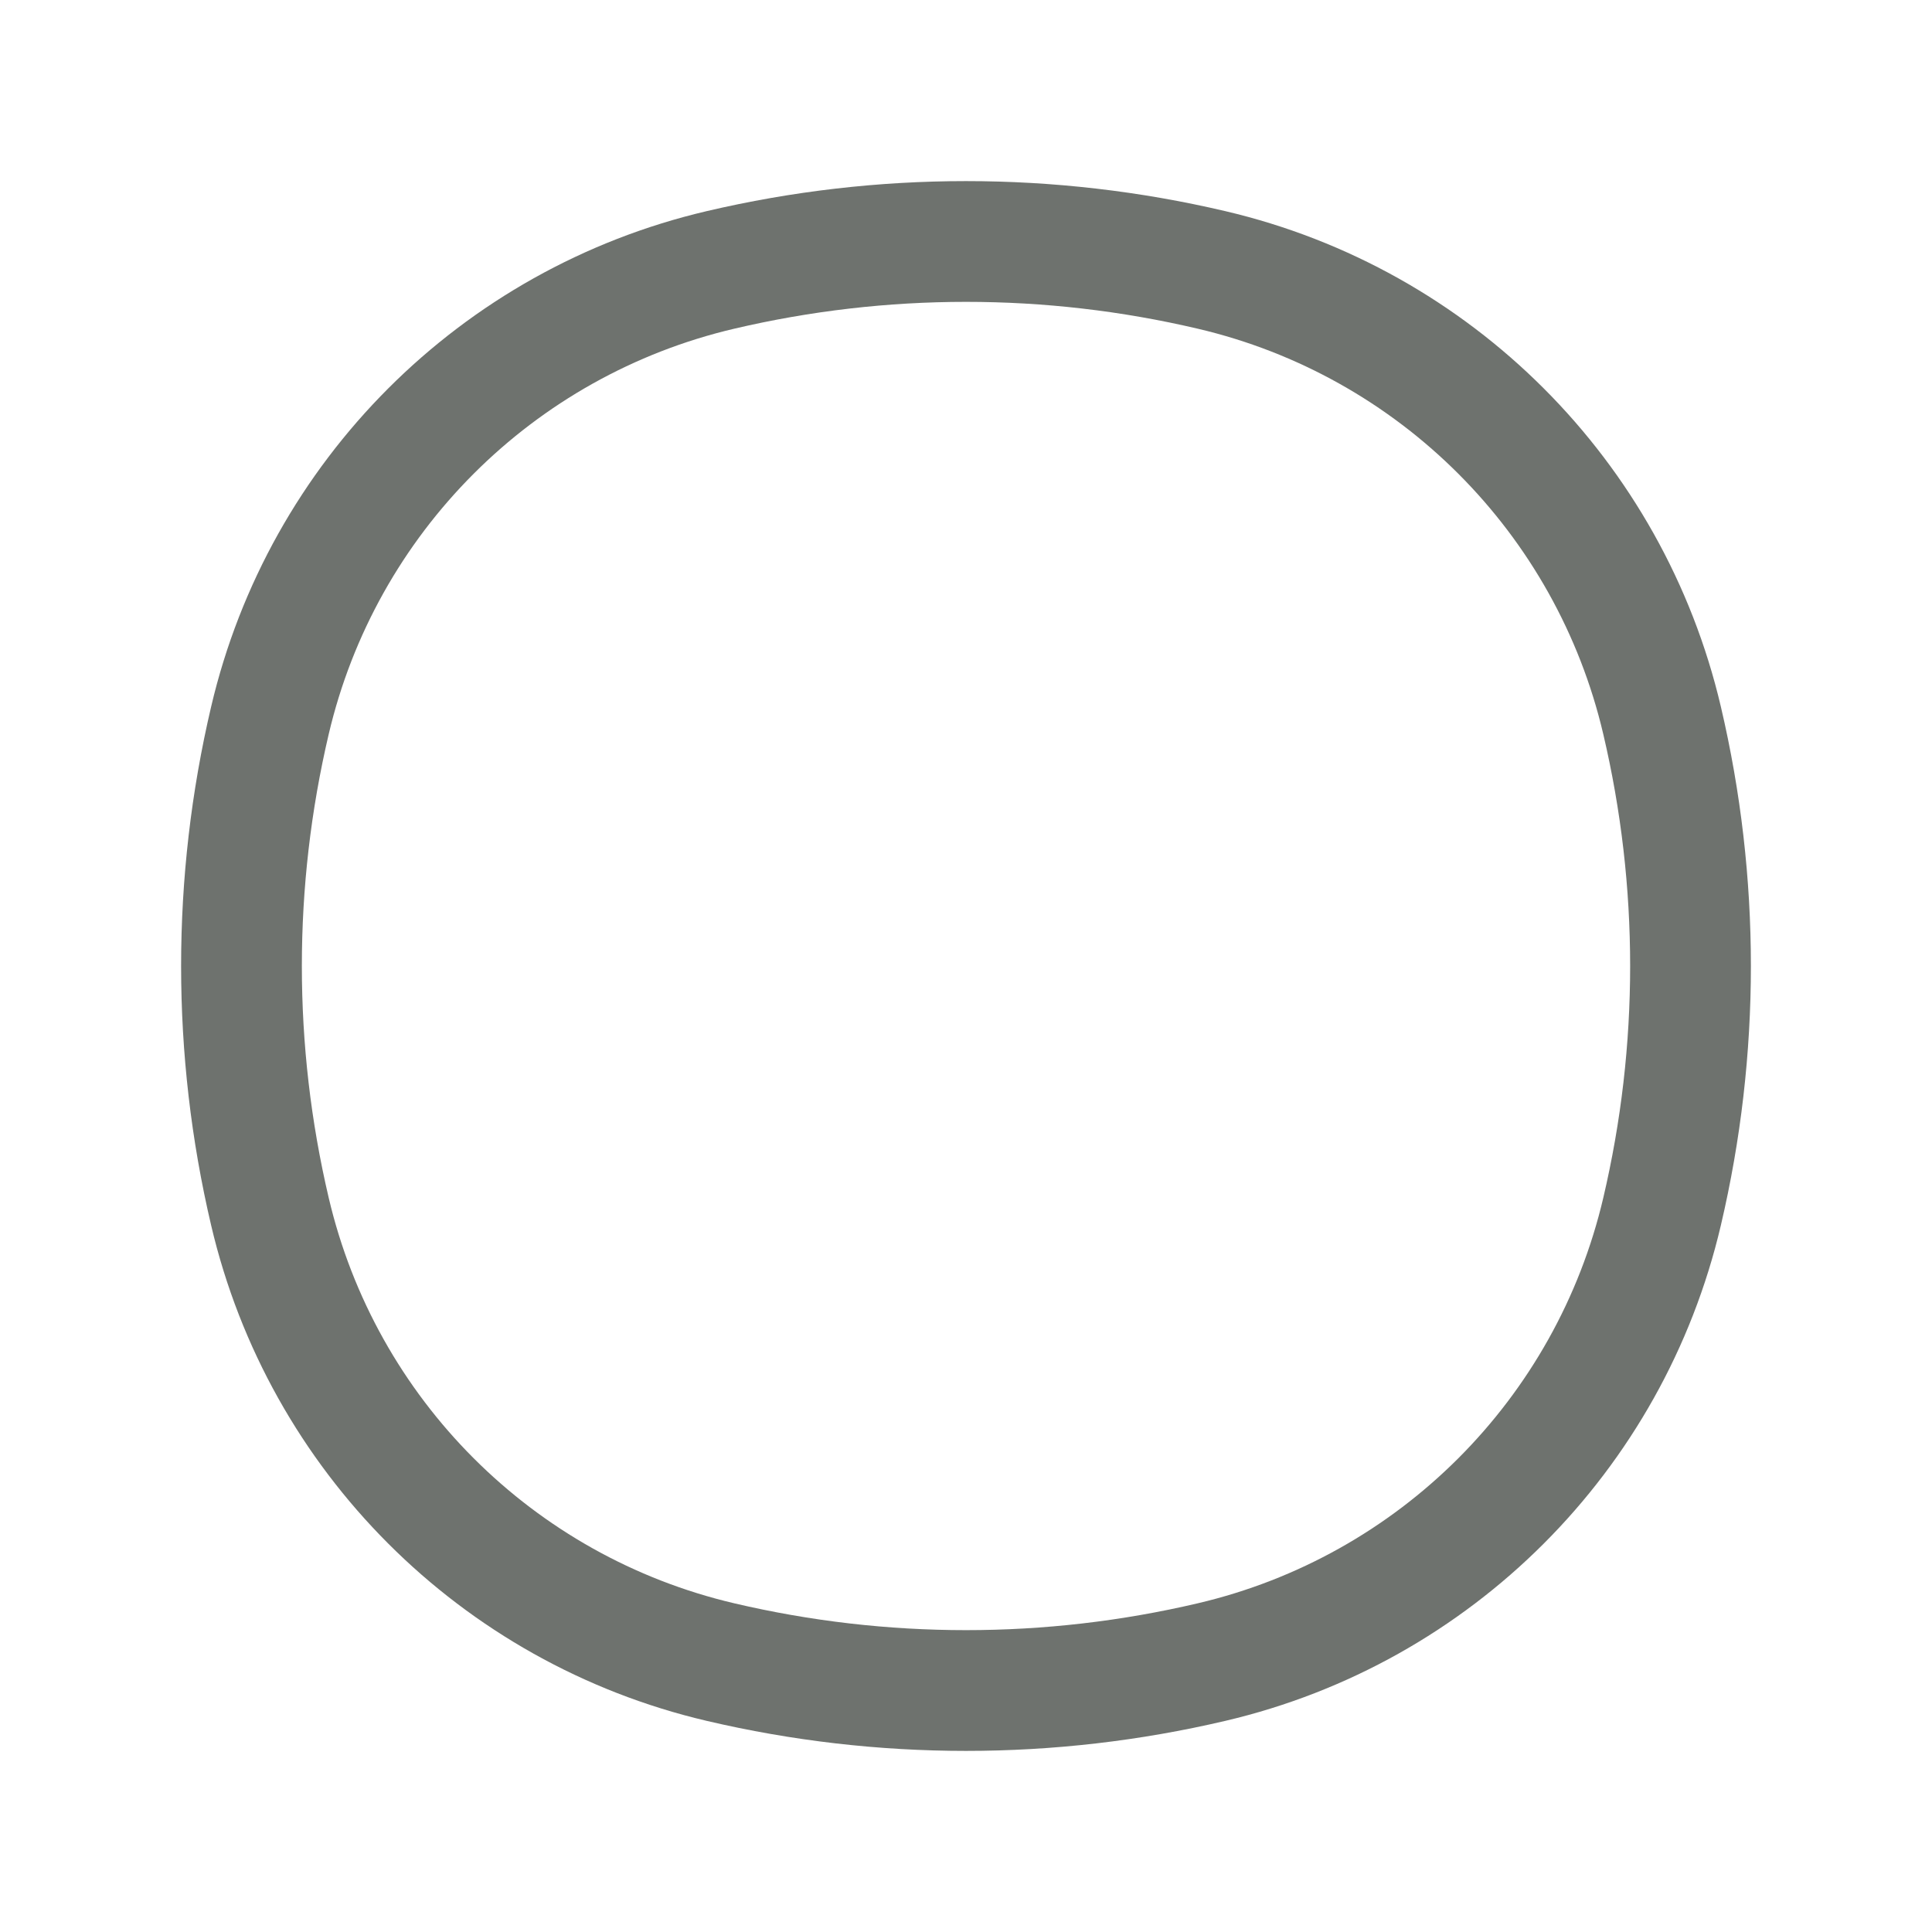
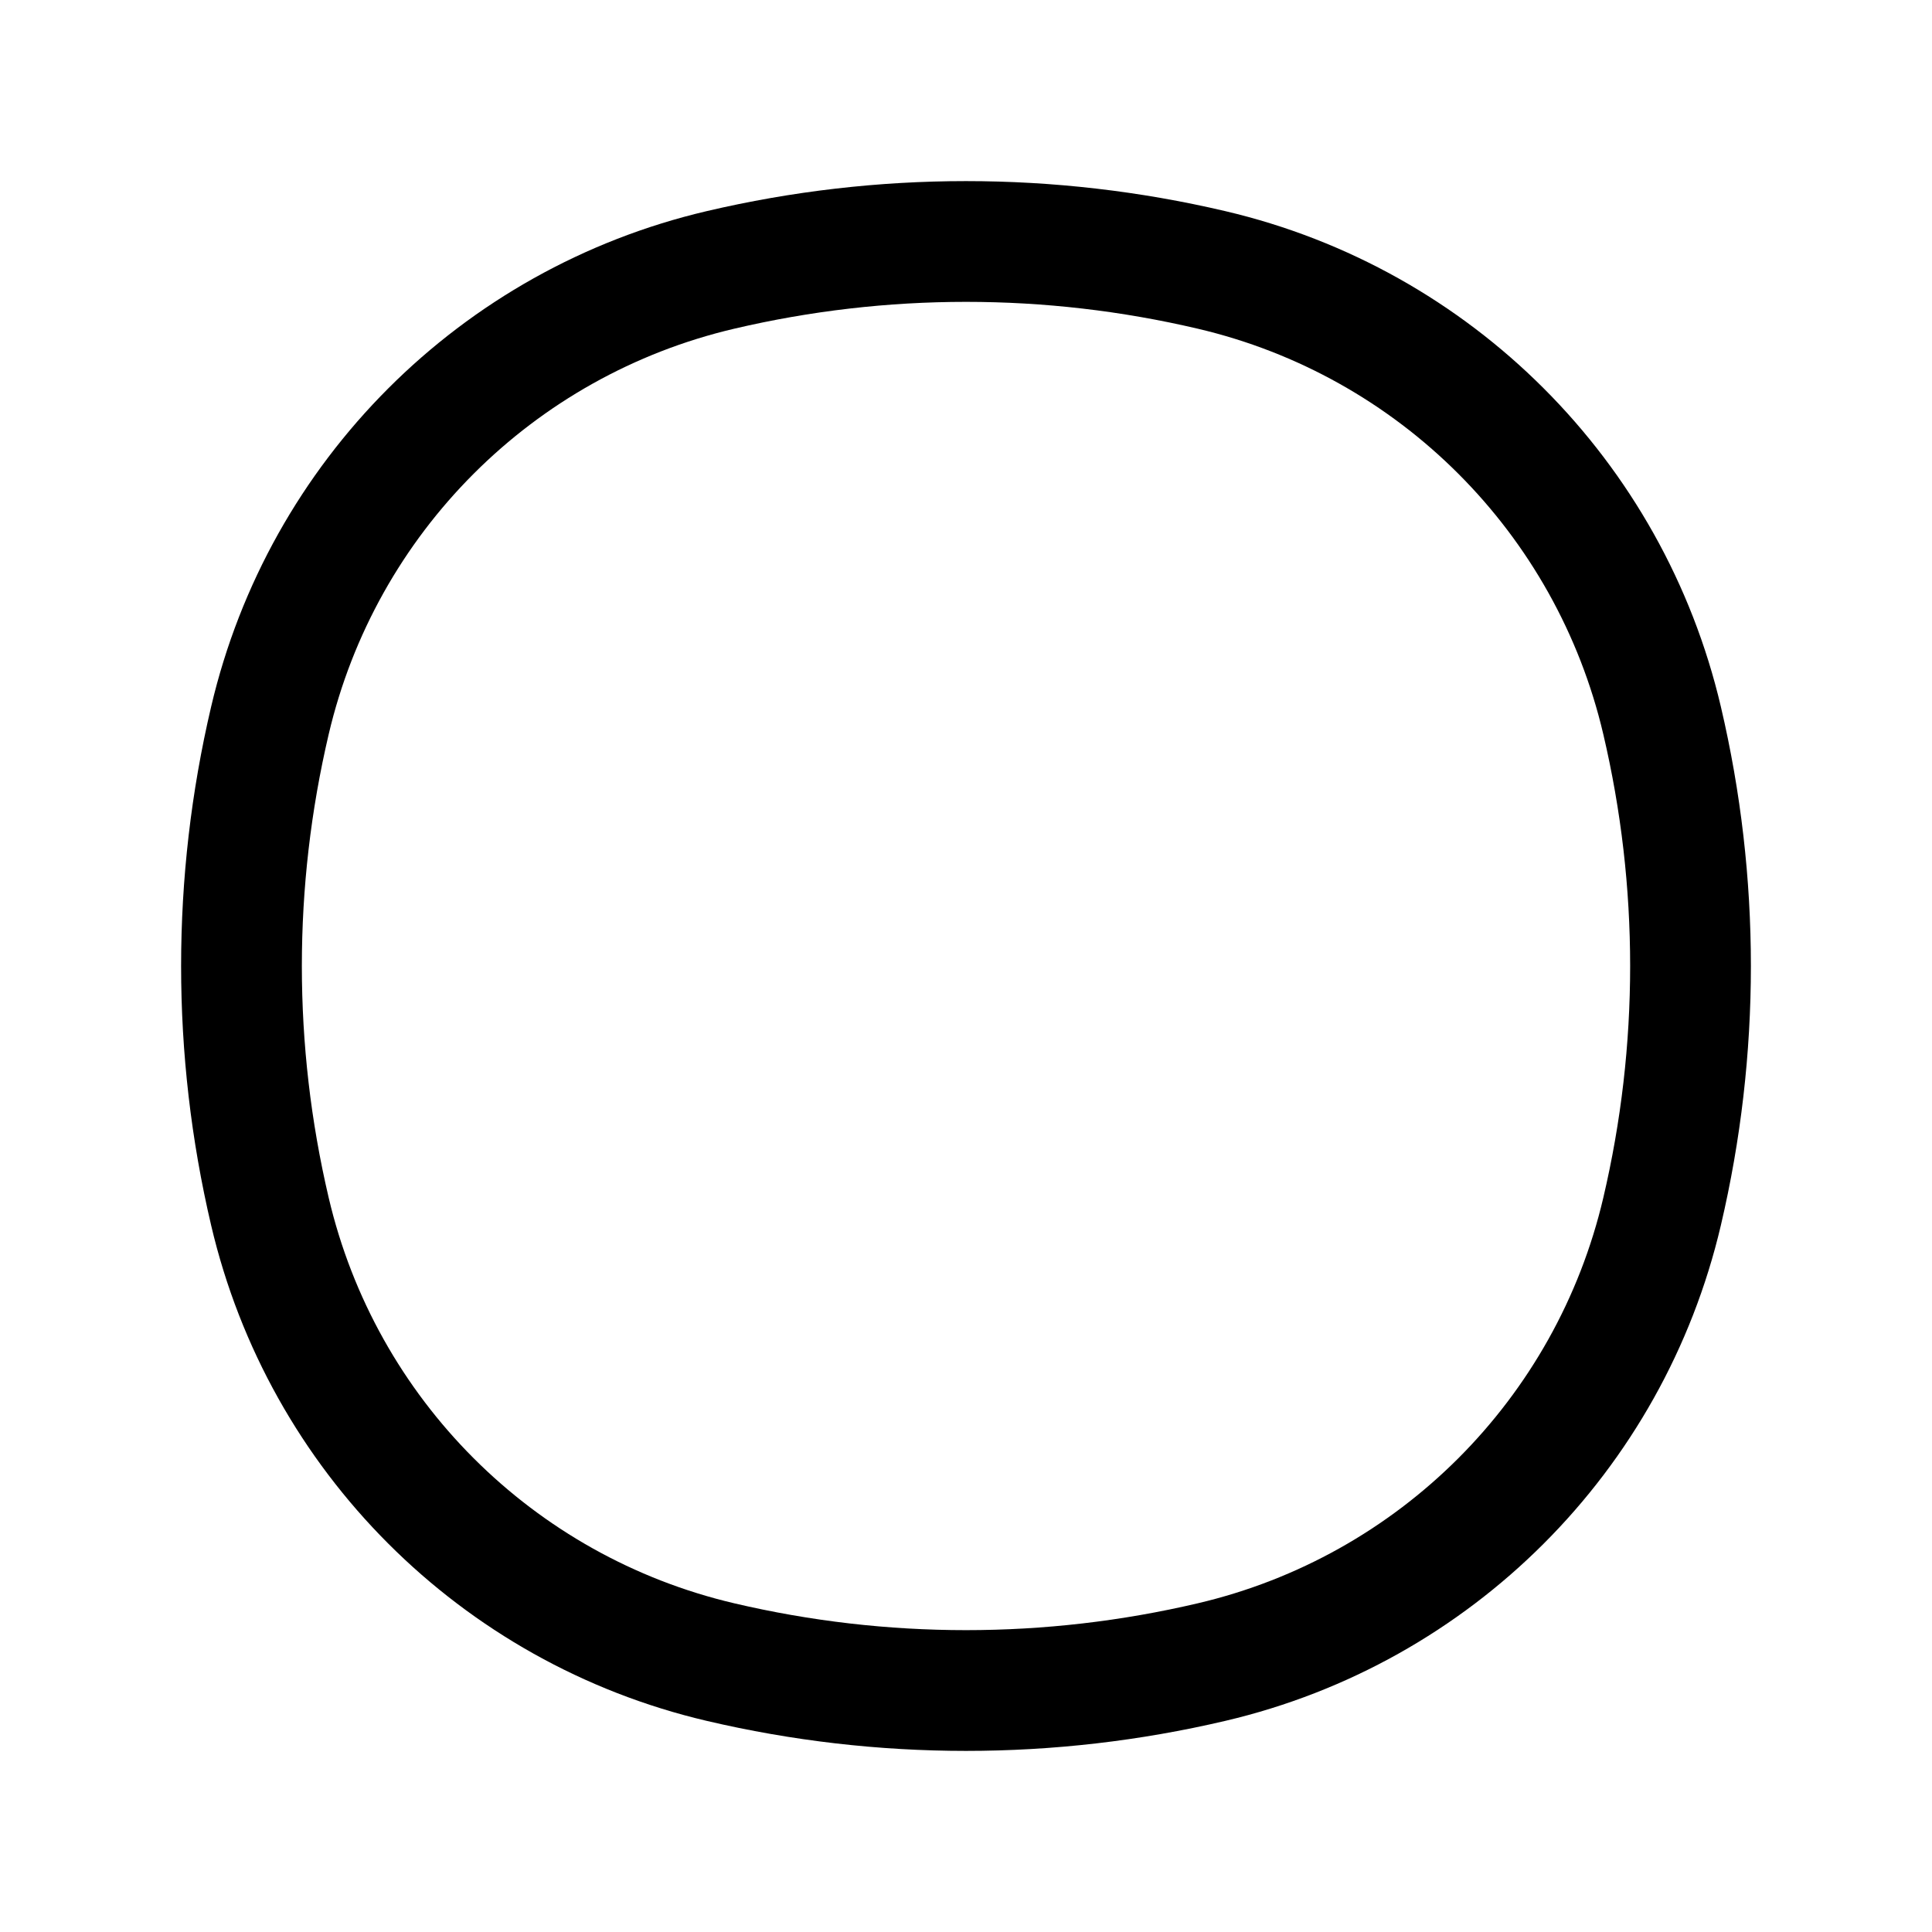
<svg xmlns="http://www.w3.org/2000/svg" width="24" height="24" viewBox="0 0 24 24" fill="none">
-   <path d="M3.353 8.95C4.004 6.173 6.173 4.004 8.95 3.353C10.956 2.882 13.044 2.882 15.05 3.353C17.827 4.004 19.996 6.173 20.647 8.95C21.118 10.956 21.118 13.044 20.647 15.05C19.996 17.827 17.827 19.996 15.05 20.647C13.044 21.118 10.956 21.118 8.95 20.647C6.173 19.996 4.004 17.827 3.353 15.05C2.882 13.044 2.882 10.956 3.353 8.95Z" stroke="#6E726E" stroke-width="1.5" />
+   <path d="M3.353 8.95C4.004 6.173 6.173 4.004 8.95 3.353C10.956 2.882 13.044 2.882 15.05 3.353C17.827 4.004 19.996 6.173 20.647 8.95C21.118 10.956 21.118 13.044 20.647 15.05C19.996 17.827 17.827 19.996 15.05 20.647C13.044 21.118 10.956 21.118 8.95 20.647C6.173 19.996 4.004 17.827 3.353 15.05C2.882 13.044 2.882 10.956 3.353 8.95Z" stroke="currentColor" stroke-width="1.5" />
</svg>
